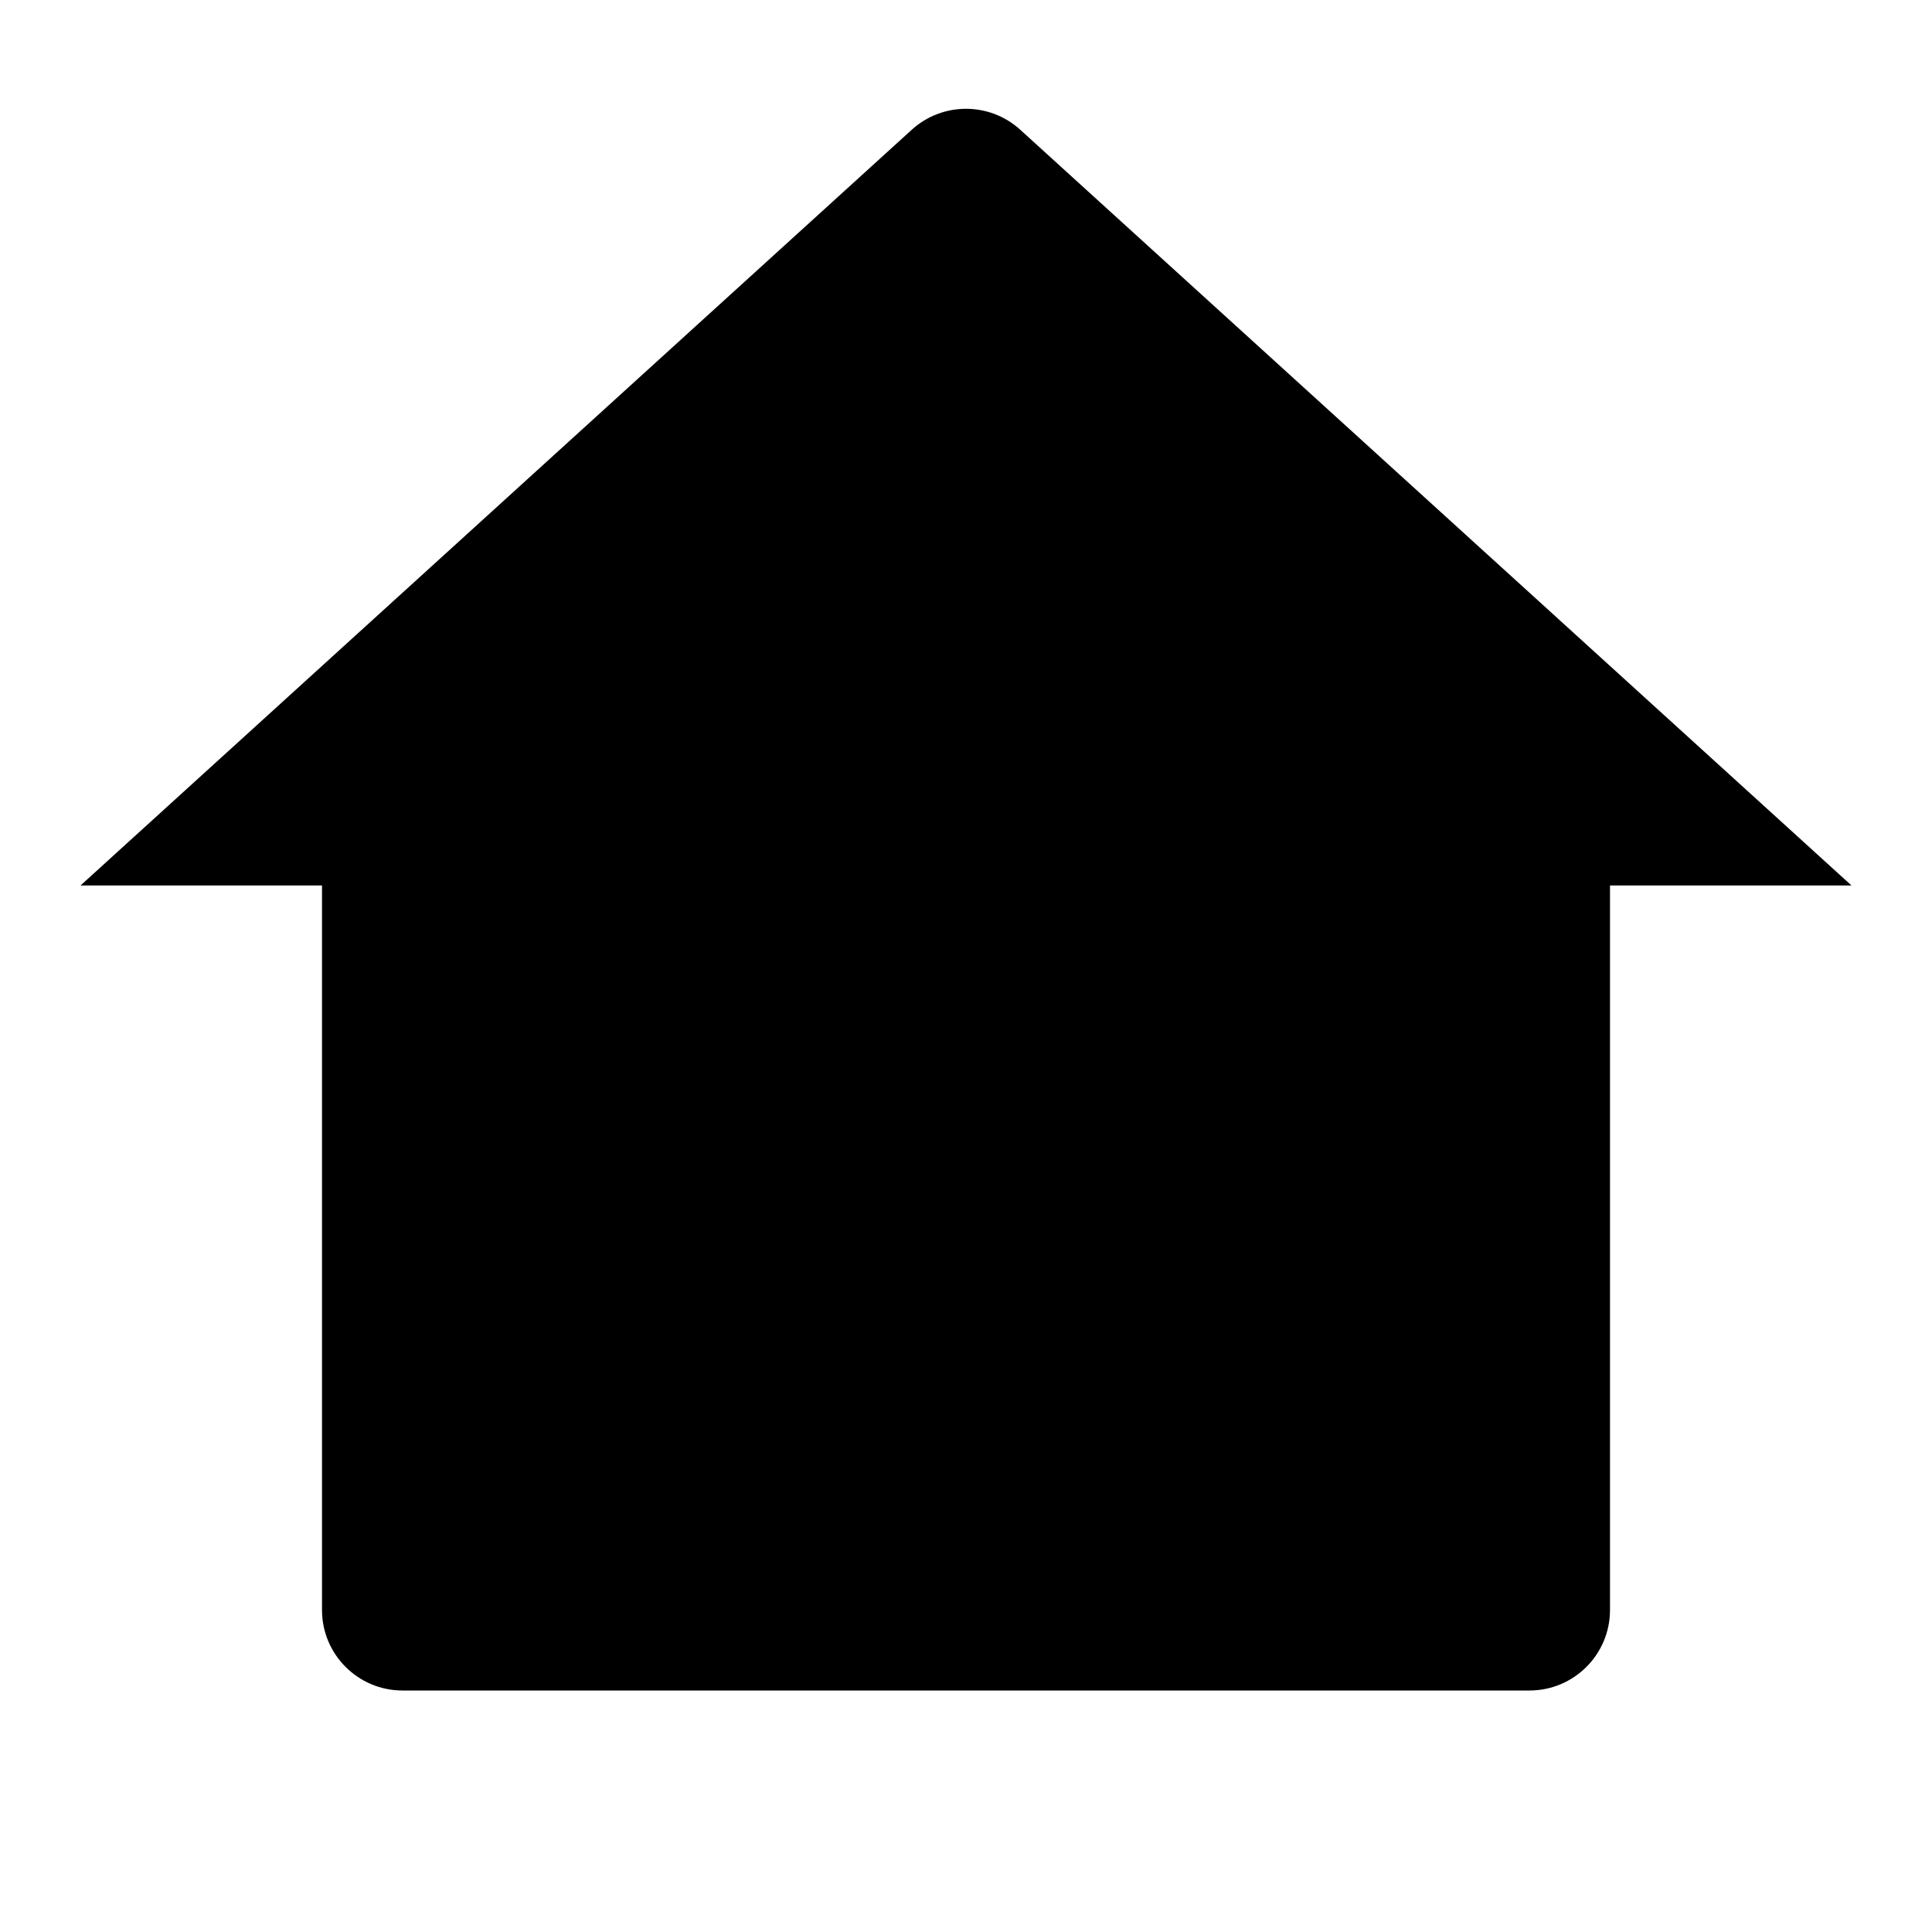
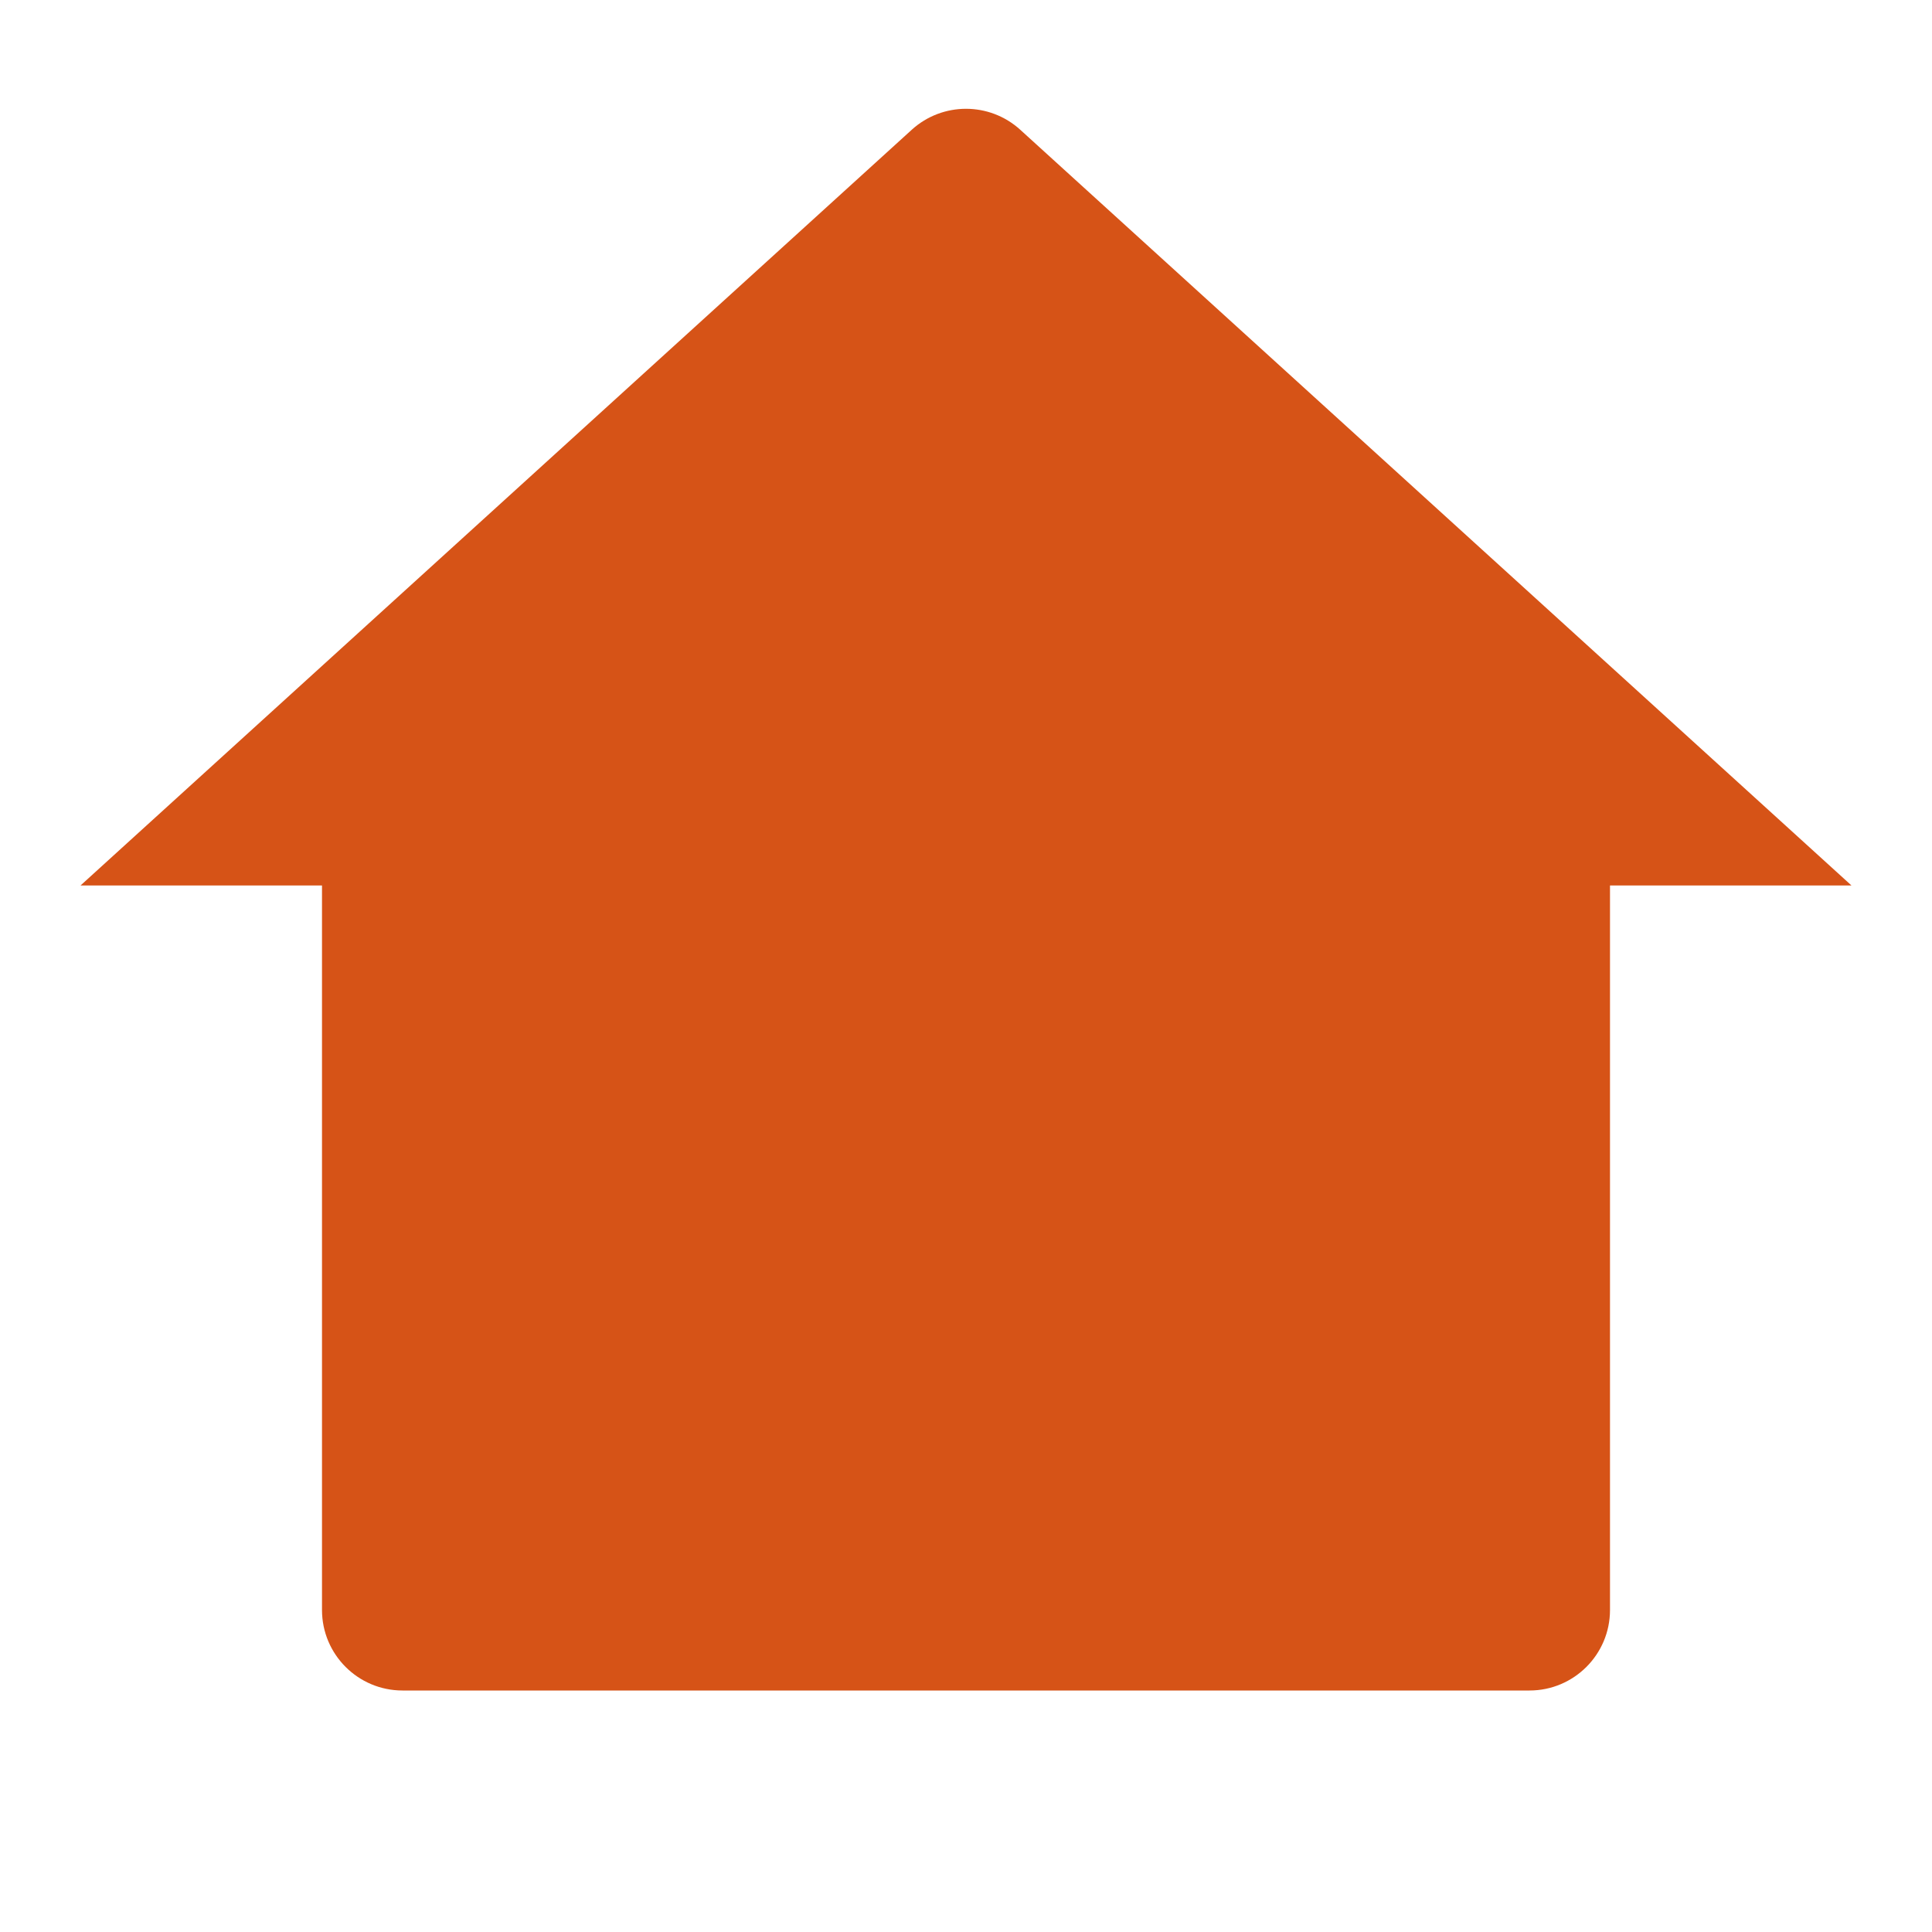
- <svg xmlns="http://www.w3.org/2000/svg" width="24" height="24" viewBox="0 0 24 24" fill="current">
-   <path d="M20 20C20 20.552 19.552 21 19 21H5C4.448 21 4 20.552 4 20V11H1L11.327 1.611C11.709 1.265 12.291 1.265 12.673 1.611L23 11H20V20Z" fill="black" />
+ <svg xmlns="http://www.w3.org/2000/svg" width="24" height="24" viewBox="0 0 24 24" fill="#d65317">
+   <path d="M20 20C20 20.552 19.552 21 19 21H5C4.448 21 4 20.552 4 20V11H1L11.327 1.611C11.709 1.265 12.291 1.265 12.673 1.611L23 11H20V20Z" fill="#d65317" />
</svg>
